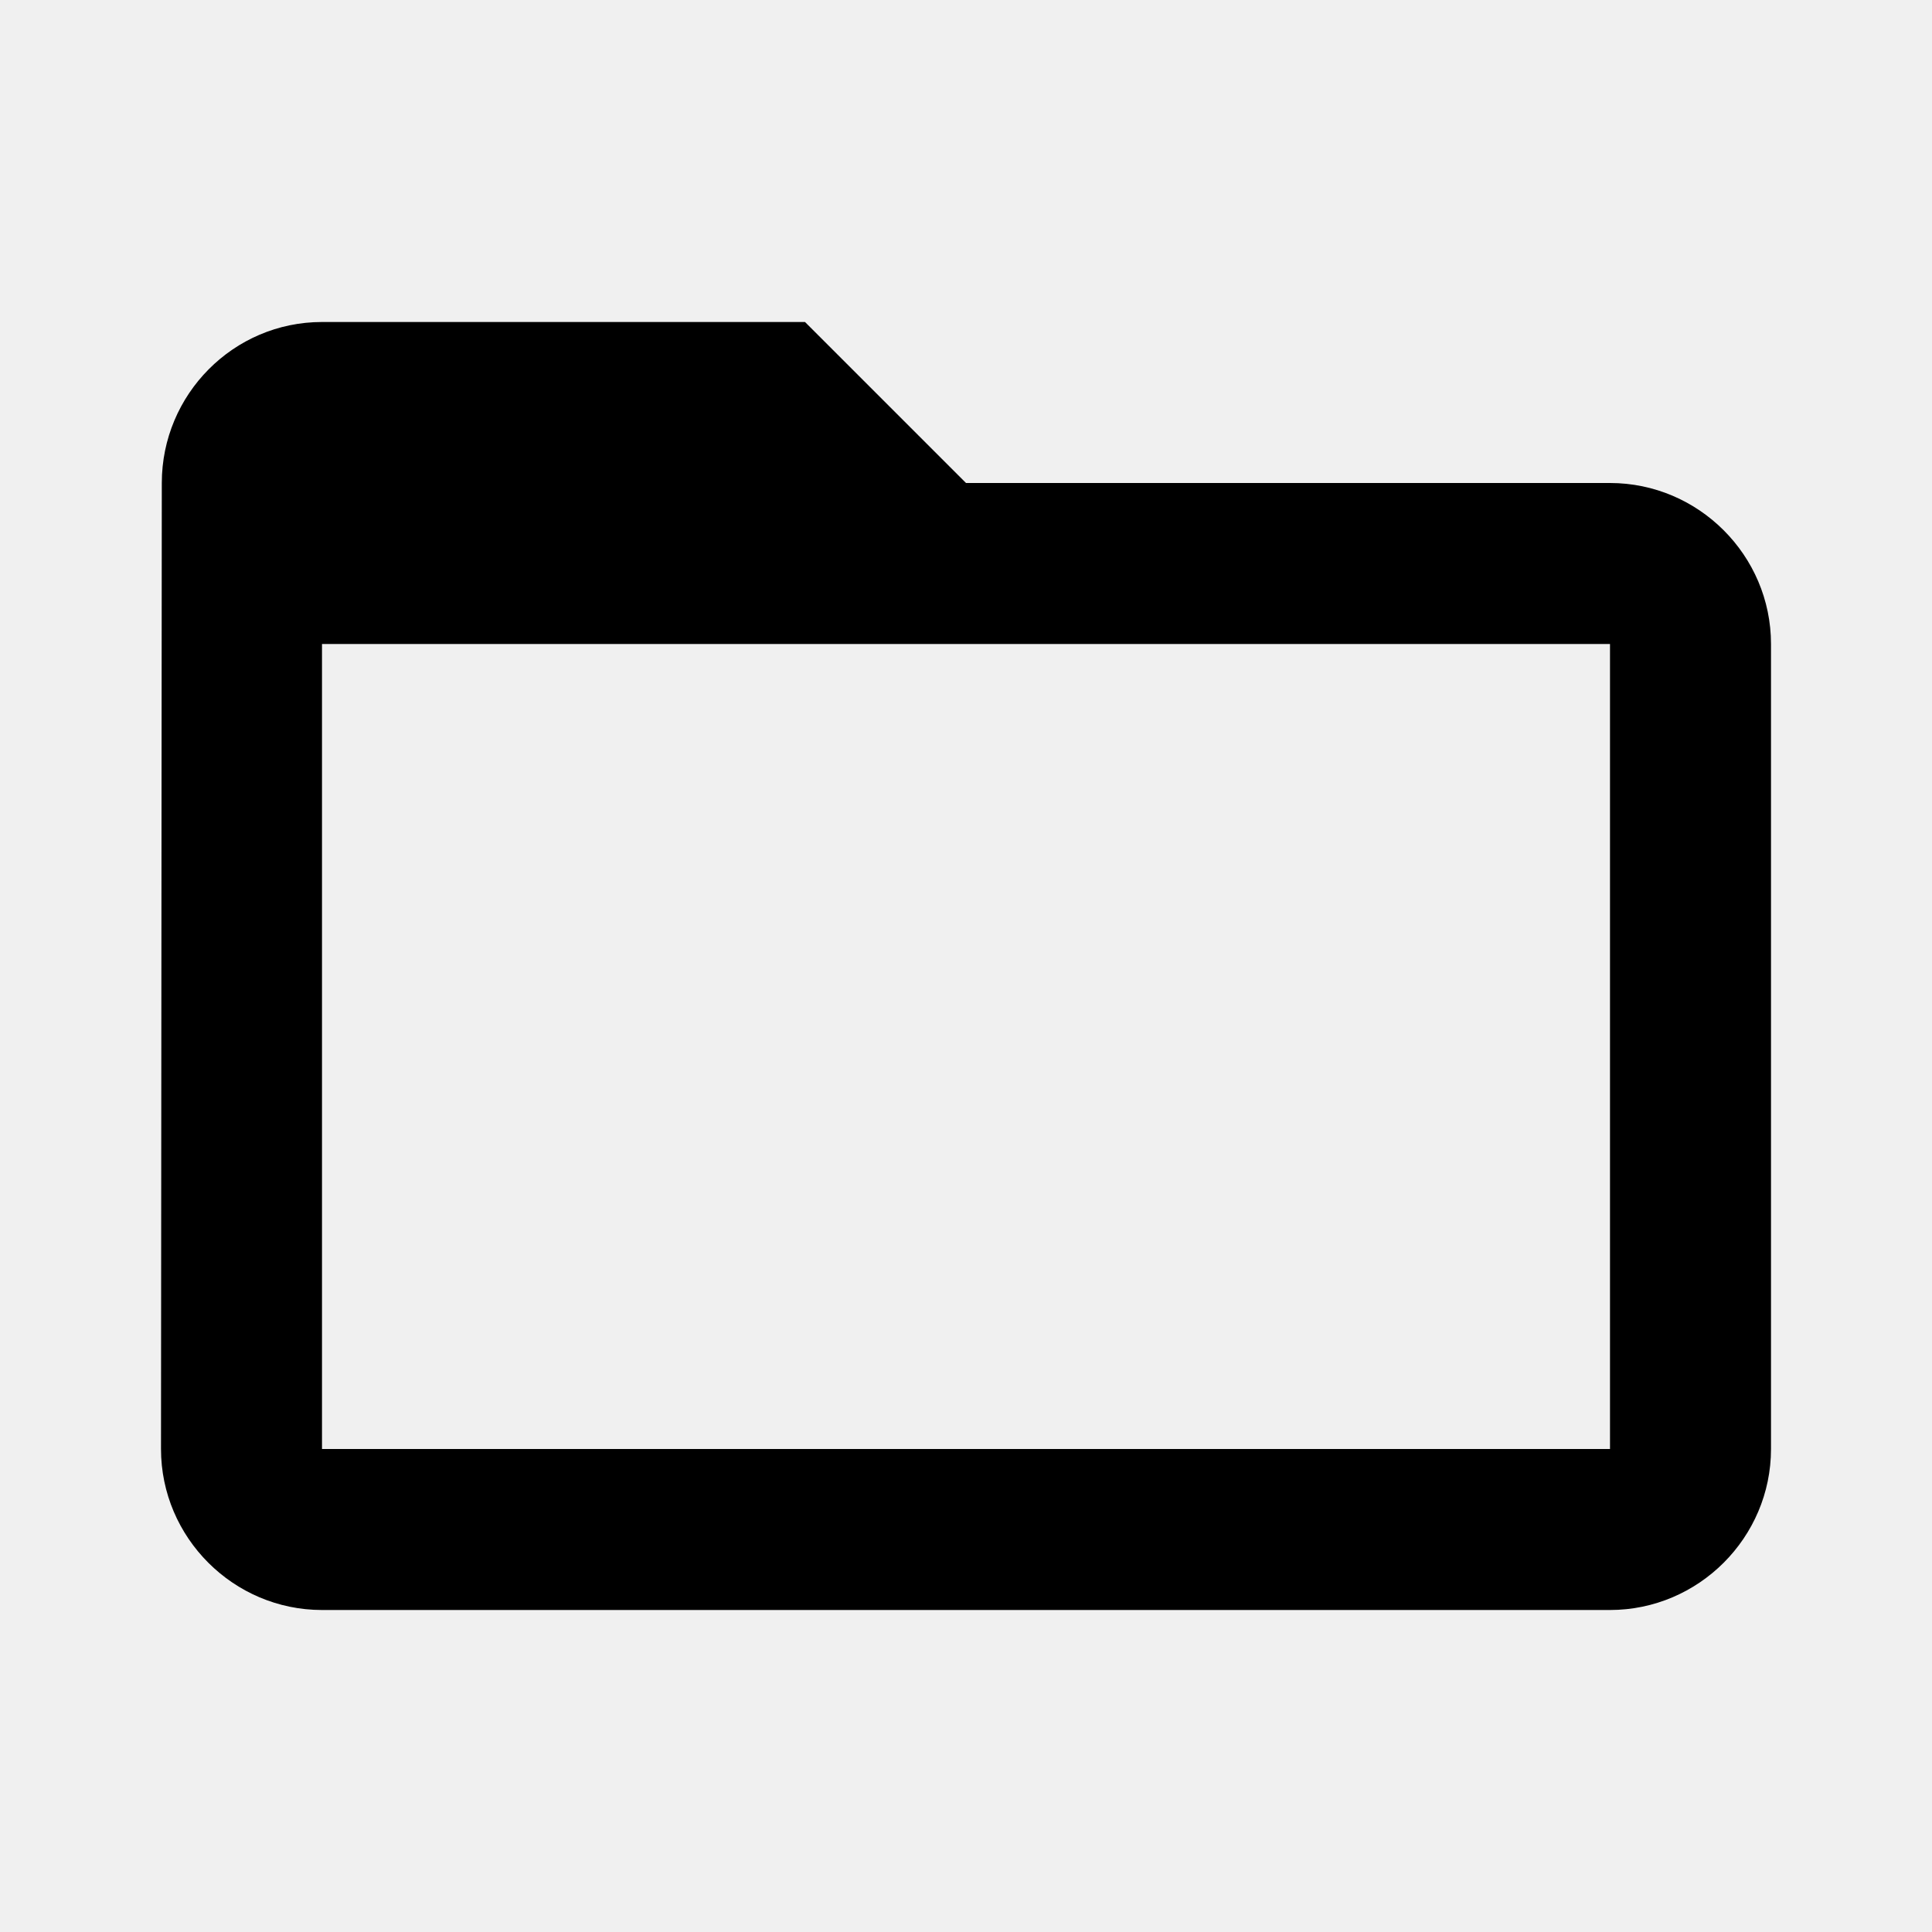
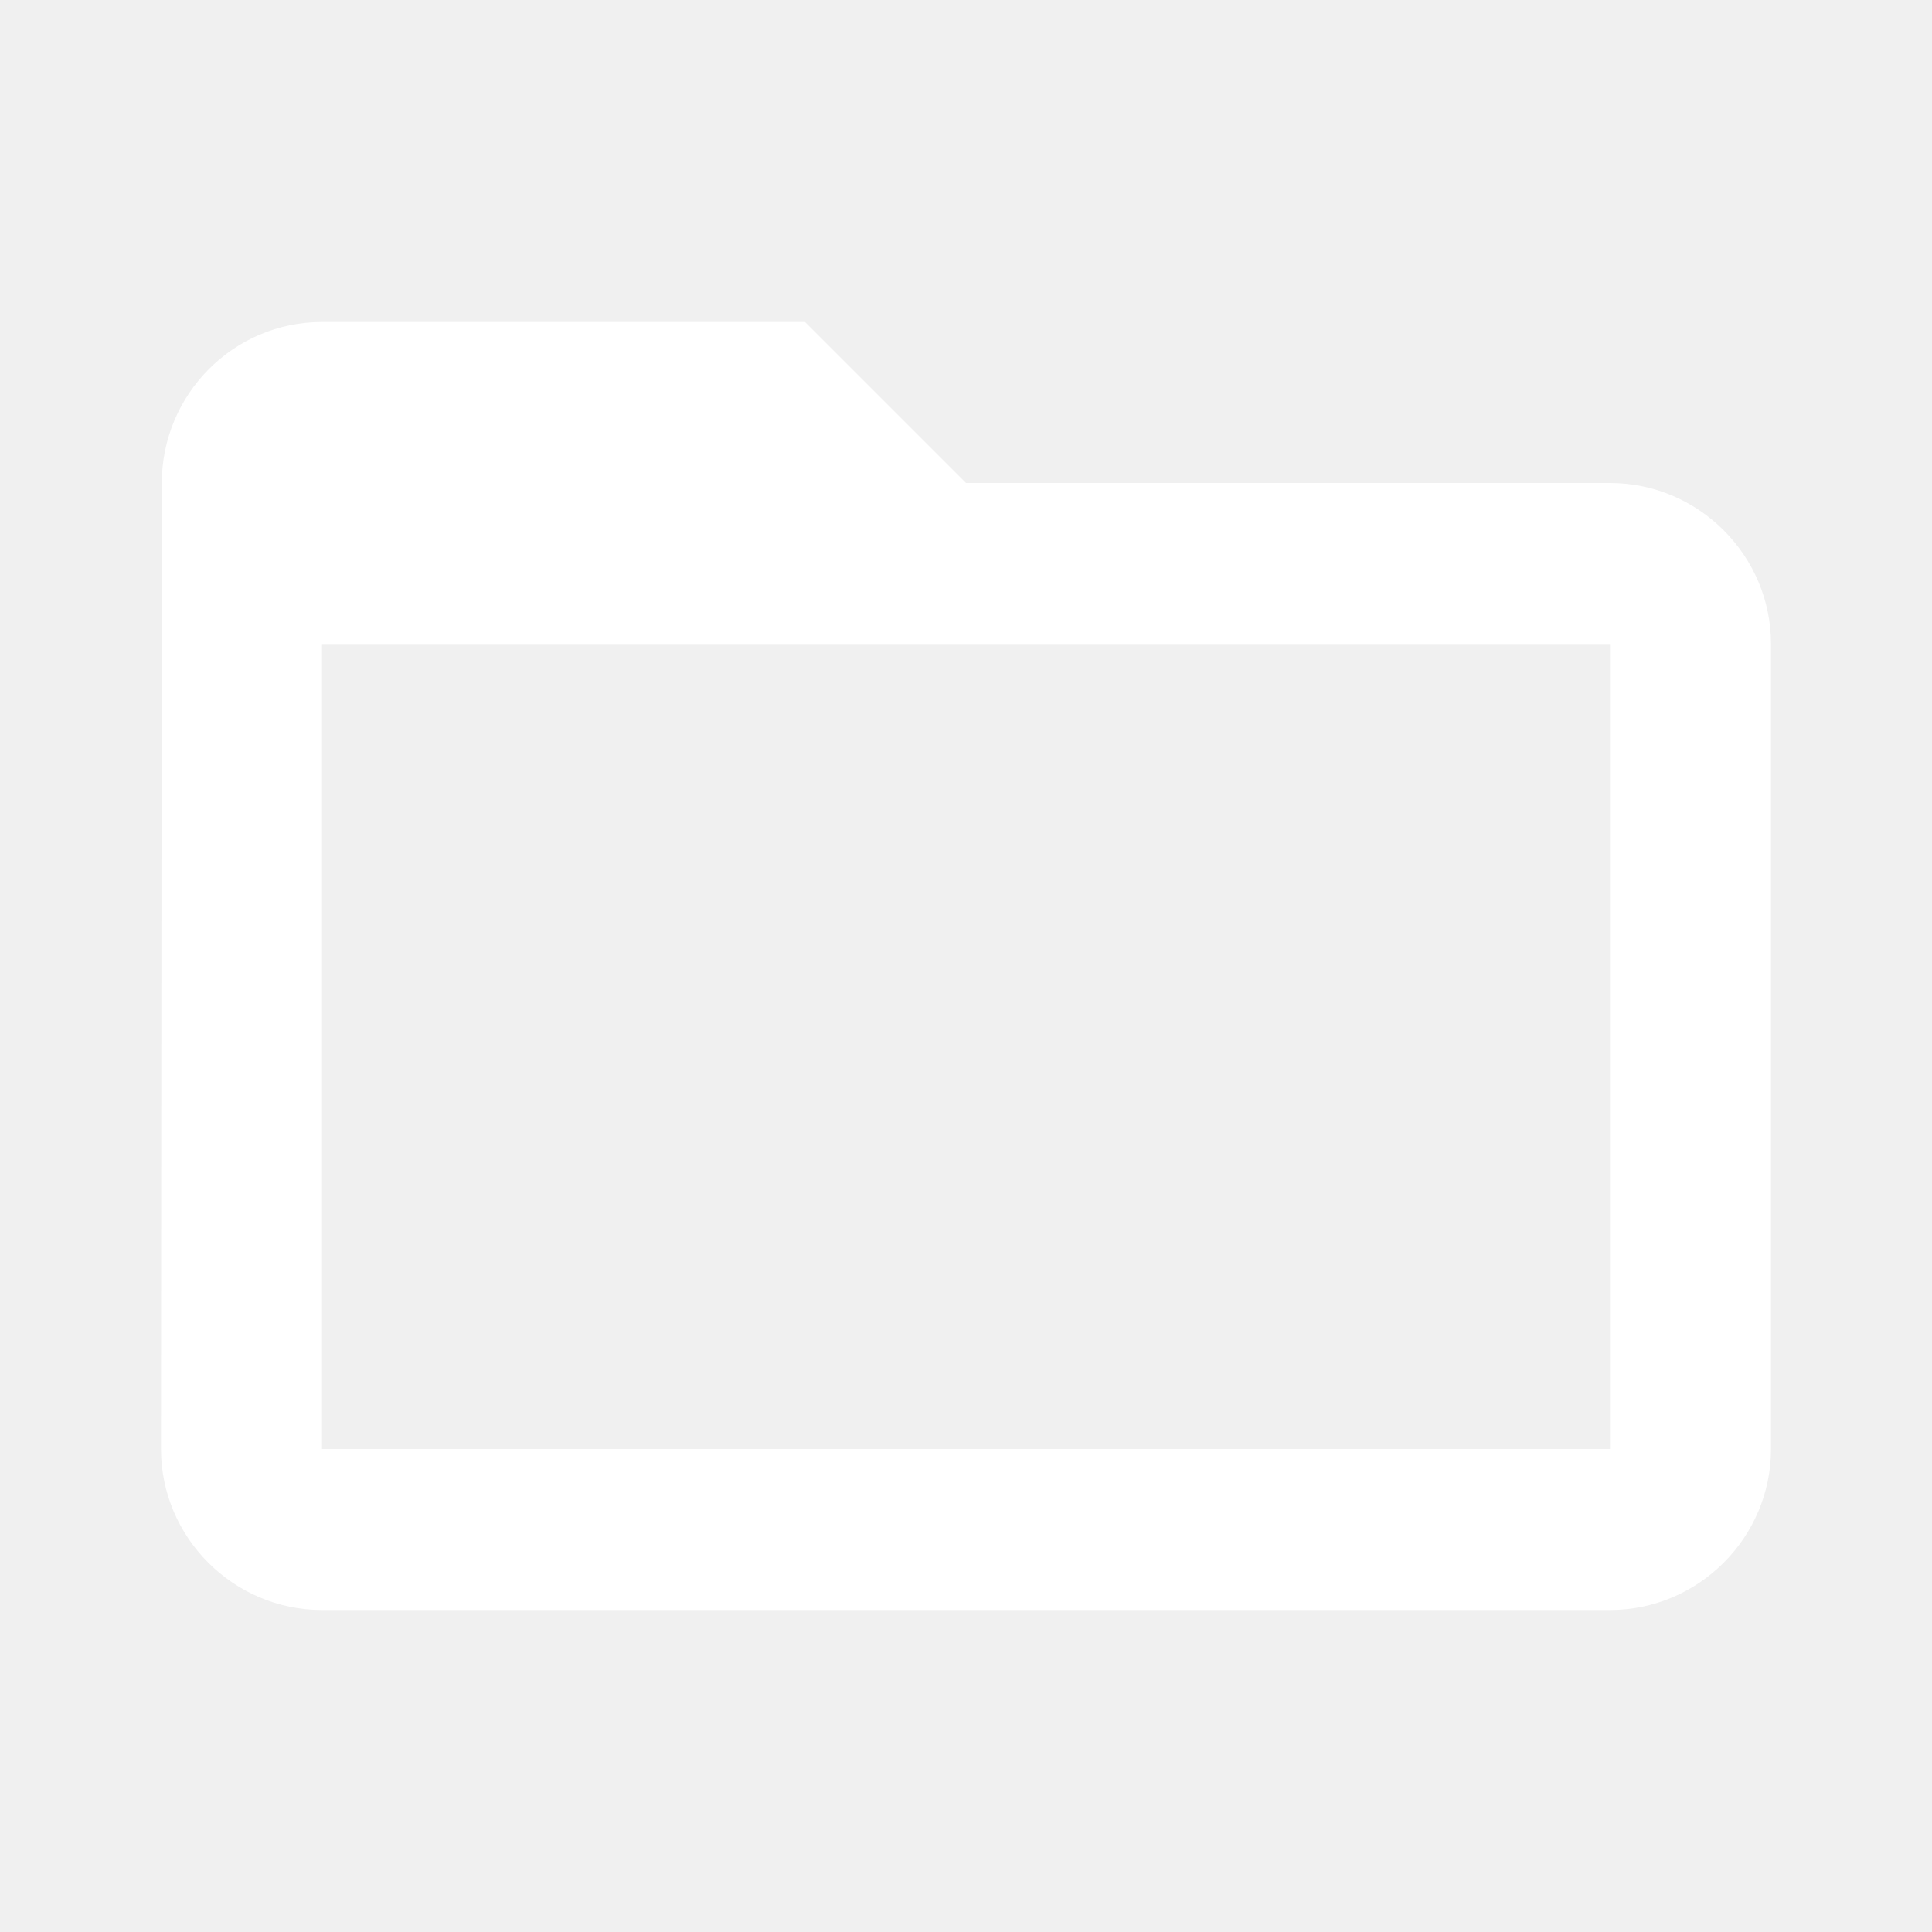
- <svg xmlns="http://www.w3.org/2000/svg" height="24px" viewBox="0 0 24 24" width="24px" fill="#000000">
+ <svg xmlns="http://www.w3.org/2000/svg" height="24px" viewBox="0 0 24 24" width="24px" fill="#FFFFFF">
  <path d="M0 0h24v24H0V0z" fill="none" />
  <path d="M20 6h-8l-2-2H4c-1.1 0-1.99.9-1.99 2L2 18c0 1.1.9 2 2 2h16c1.1 0 2-.9 2-2V8c0-1.1-.9-2-2-2zm0 12H4V8h16v10z" />
</svg>
